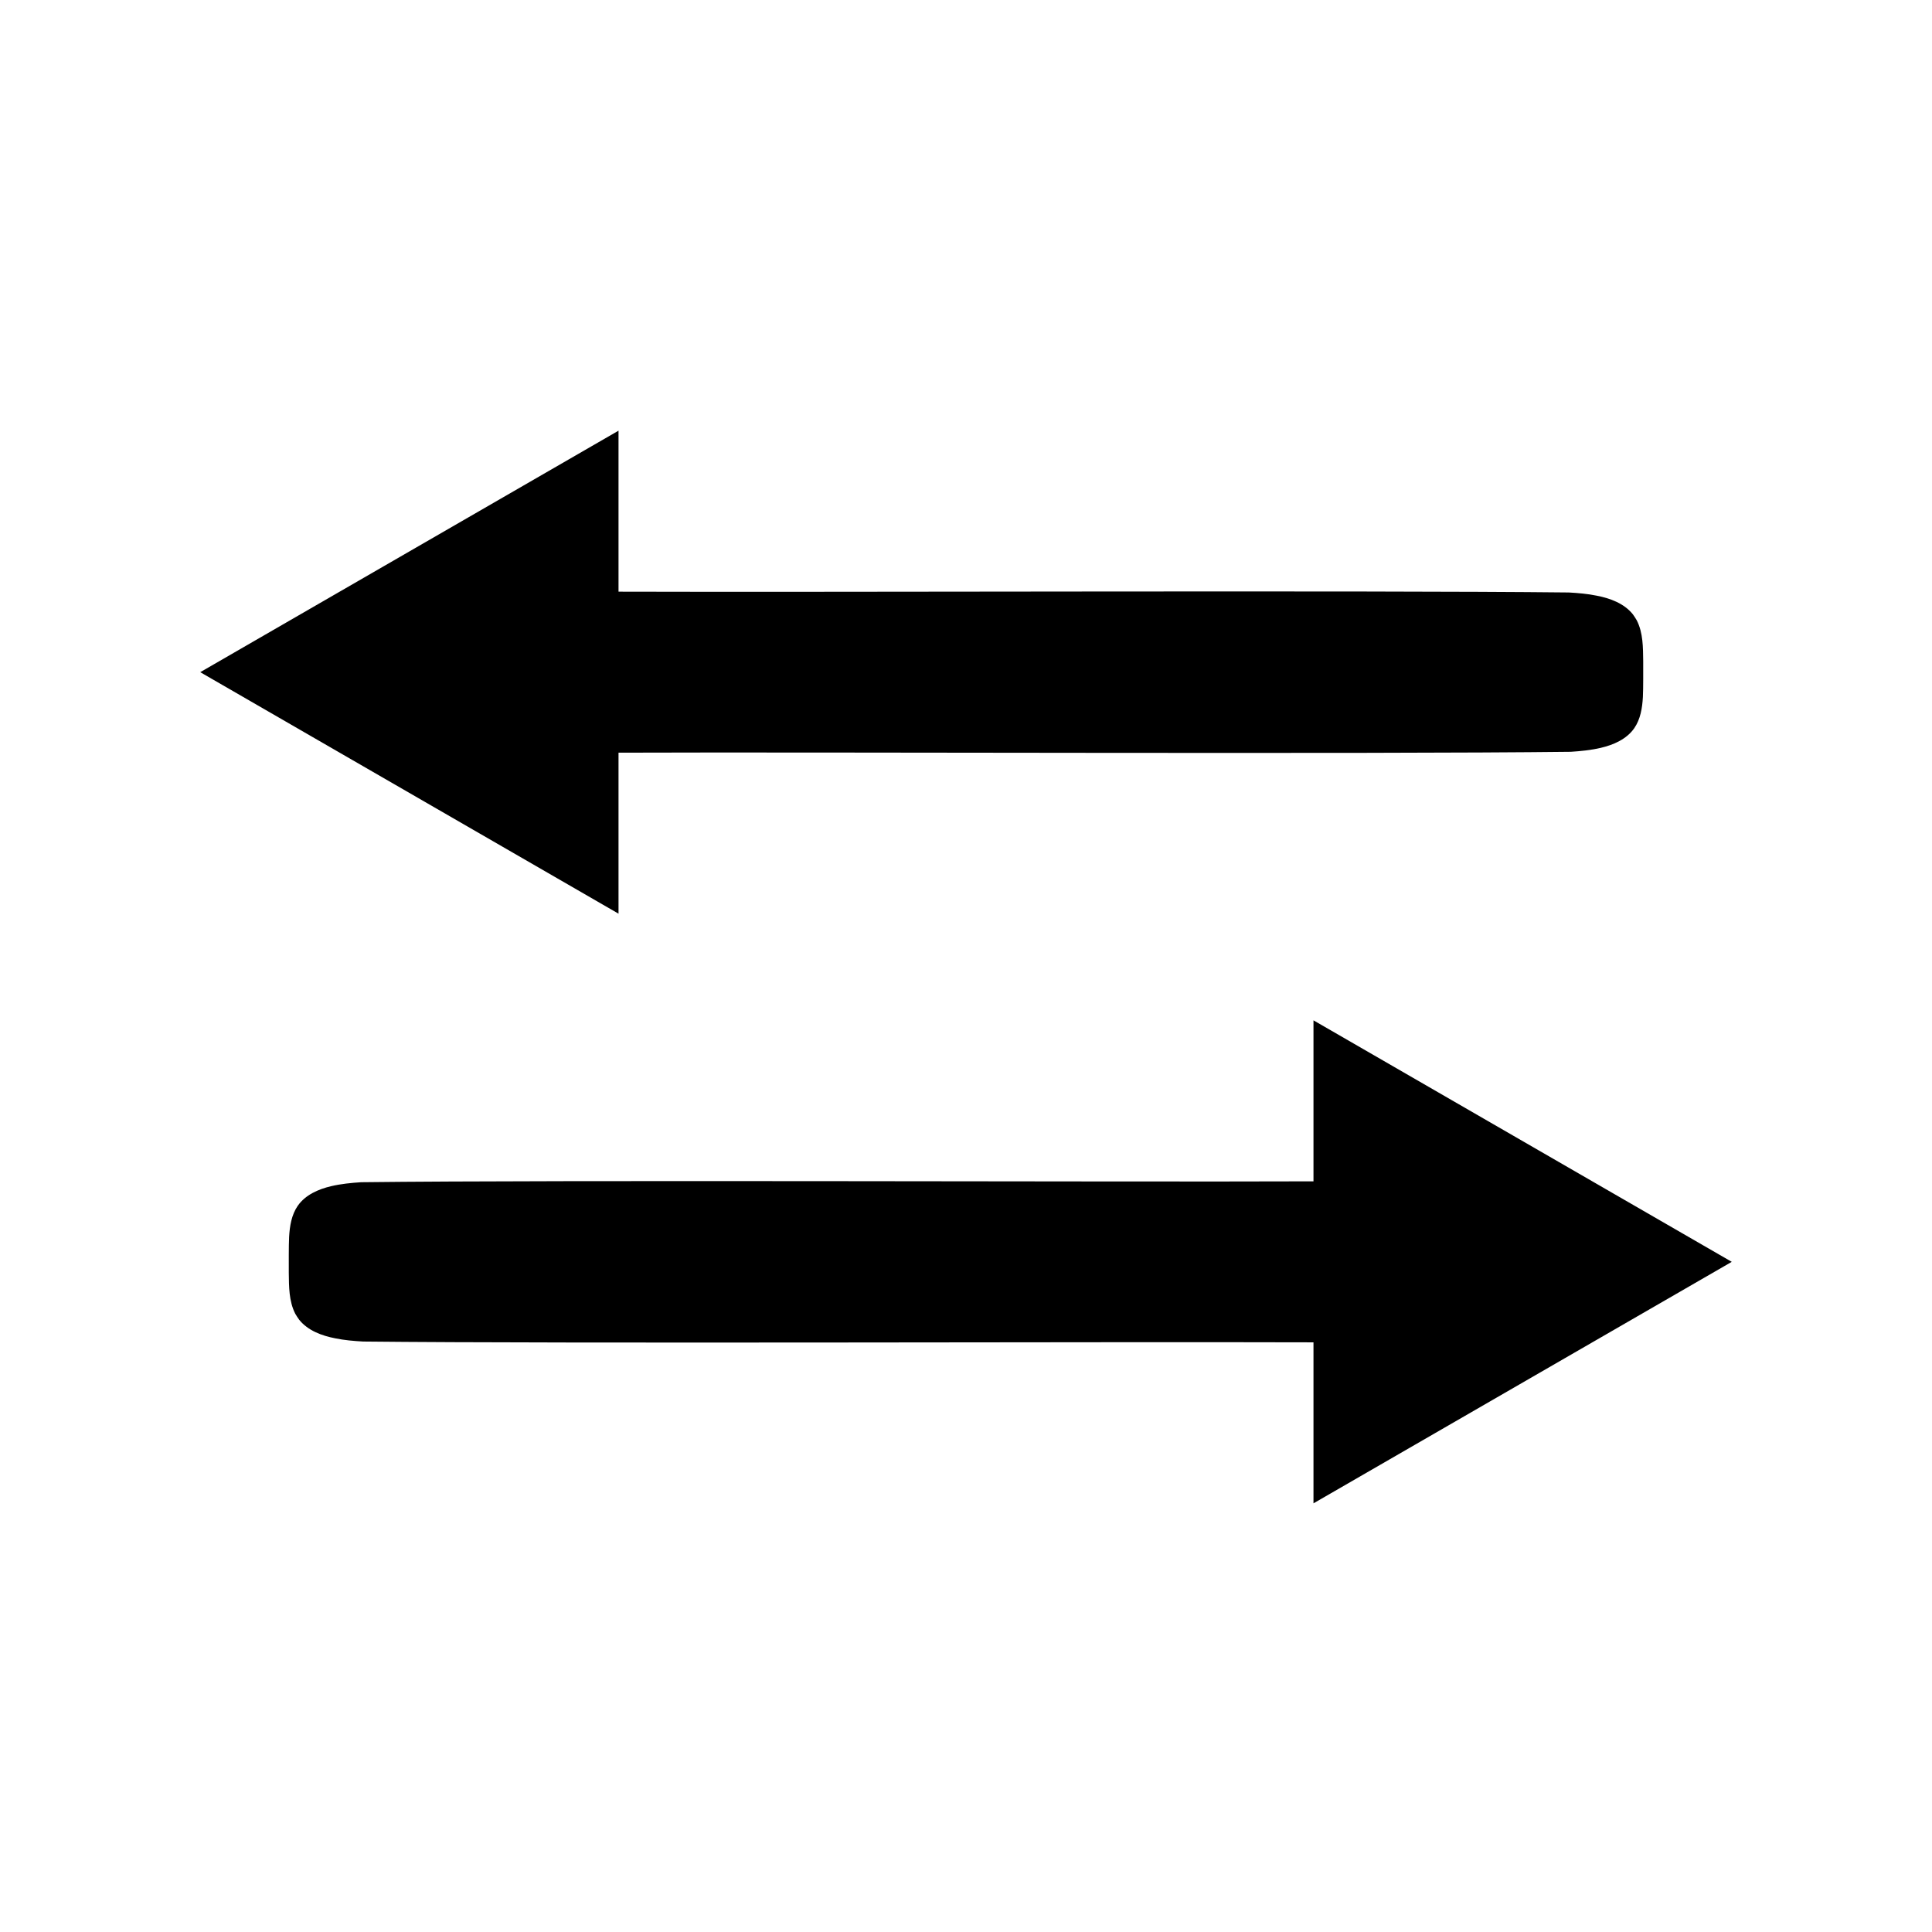
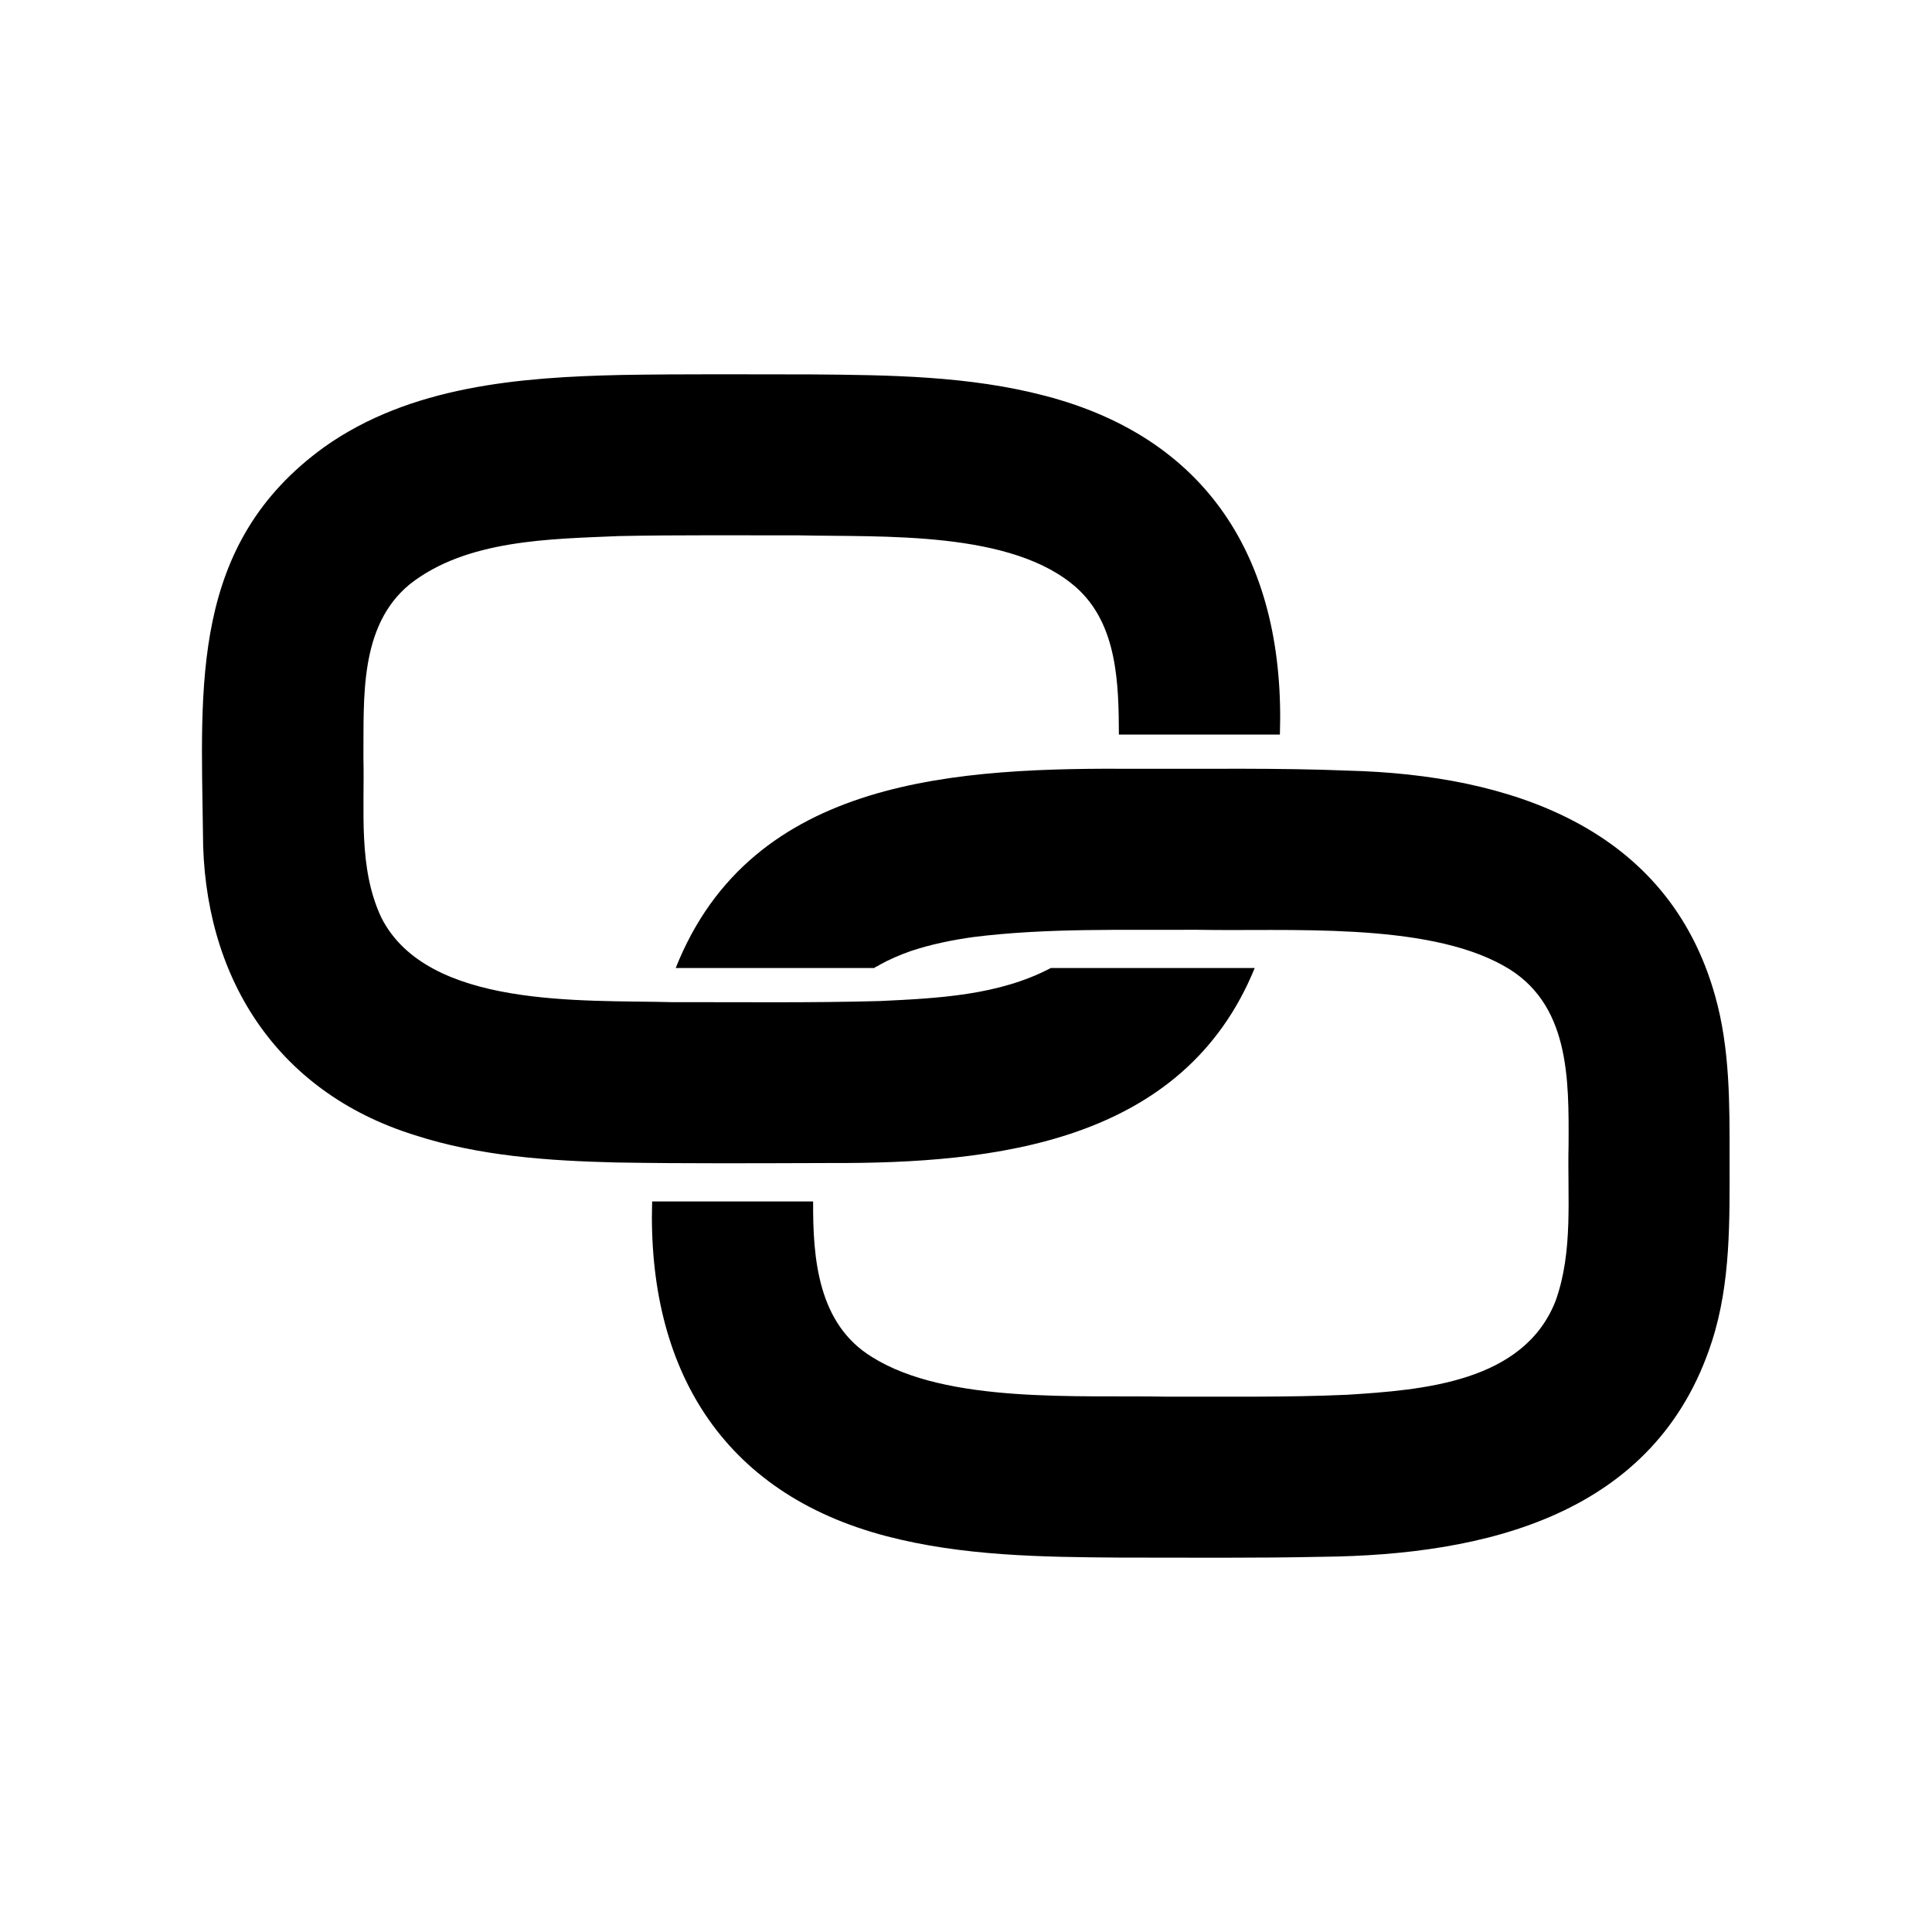
<svg xmlns="http://www.w3.org/2000/svg" version="1.1" id="Associated" x="0px" y="0px" viewBox="0 0 480 480" style="enable-background:new 0 0 480 480;" xml:space="preserve">
-   <path d="M71.75,316.23c0.007-2.36-0.034-6.62,0.08-8.92  c0.148-2.679,0.593-5.488,2.15-7.74c1.913-2.736,5.155-4.13,8.31-4.87  c2.422-0.57,4.96-0.821,7.44-0.98c49.812-0.602,185.075-0.028,236.6-0.22  l-0-40L430.25,313.5l-103.92,60l-0-40  c-52.1-0.175-185.958,0.347-236.1-0.199c-2.318-0.132-4.673-0.328-6.95-0.8  c-3.31-0.642-6.763-1.899-8.94-4.6c-0.275-0.356-0.768-1.126-0.99-1.52  C71.763,323.268,71.796,319.64,71.75,316.23z" />
-   <path d="M408.25,164.27c-0.007,2.36,0.034,6.62-0.08,8.92  c-0.148,2.679-0.593,5.488-2.15,7.74c-1.913,2.736-5.155,4.13-8.31,4.87  c-2.422,0.57-4.96,0.821-7.44,0.98c-49.812,0.602-185.075,0.028-236.6,0.22  l0,40L49.75,167l103.92-60l0,40  c52.1,0.175,185.958-0.347,236.1,0.2c2.318,0.132,4.673,0.328,6.95,0.8  c3.31,0.642,6.763,1.899,8.94,4.6c0.275,0.356,0.768,1.126,0.99,1.52  C408.237,157.232,408.204,160.86,408.25,164.27z" />
+   <path d="M261.079,240.5c-12.954,6.822-28.086,7.52-42.431,8.206c-17.259,0.476-34.566,0.254-51.829,0.274  c-21.982-0.582-60.672,1.661-72.1-21.049c-5.766-12.318-4.108-26.453-4.427-39.666  c0.133-14.809-1.111-32.724,11.516-43.116c14.127-11.11,34.823-11.226,52.054-11.967  c14.86-0.3,29.768-0.153,44.63-0.174c20.673,0.464,53.111-1.296,69.105,13.137  c10.033,9.125,10.337,23.73,10.388,36.354h40.001c1.345-41.631-16.504-73.216-58.254-84.141  c-18.931-4.981-38.711-5.18-58.166-5.338c-15.67-0.003-31.385-0.128-47.053,0.136  c-25.417,0.551-52.598,2.748-73.955,17.913c-33.309,24.062-30.6,59.147-30.136,95.799  c-0.025,35.464,17.953,64.318,52.52,75.124c16.118,5.238,33.23,6.404,50.072,6.82  c17.668,0.307,35.378,0.188,53.048,0.138c41.282,0.17,87.957-5.017,105.67-48.452H261.079z" />
+   <path d="M429.707,287.988c0.015-13.518,0.126-27.324-3.558-40.446c-11.776-42.299-51.411-55.065-91.217-56.081  c-17.36-0.703-34.779-0.395-52.149-0.454c-44.208-0.286-95.942,1.705-114.903,49.494c0,0,49.35,0,49.35,0  c0.222-0.317,1.067-0.536,1.314-0.8c2.443-1.355,5.202-2.532,7.839-3.449c4.986-1.662,10.269-2.719,15.467-3.449  c18.354-2.291,36.938-1.682,55.392-1.802c22.489,0.457,56.792-2.044,76.304,8.923  c16.502,9.105,16.239,28.073,16.16,44.617c-0.308,12.834,1.19,26.29-3.202,38.599  c-7.884,20.291-33.019,22.205-51.829,23.387c-14.852,0.666-29.769,0.418-44.631,0.473  c-21.8-0.44-54.843,1.851-73.424-9.872c-13.374-8.188-14.694-24.404-14.599-38.628h-40.002  c-1.207,41.2,17.123,72.437,58.252,83.166c18.904,4.938,38.631,5.183,58.053,5.314  c16.691-0.004,33.425,0.157,50.114-0.2c40.572-0.424,82.982-10.315,96.877-53.505  C430.031,318.691,429.716,303.142,429.707,287.988z" />
</svg>
